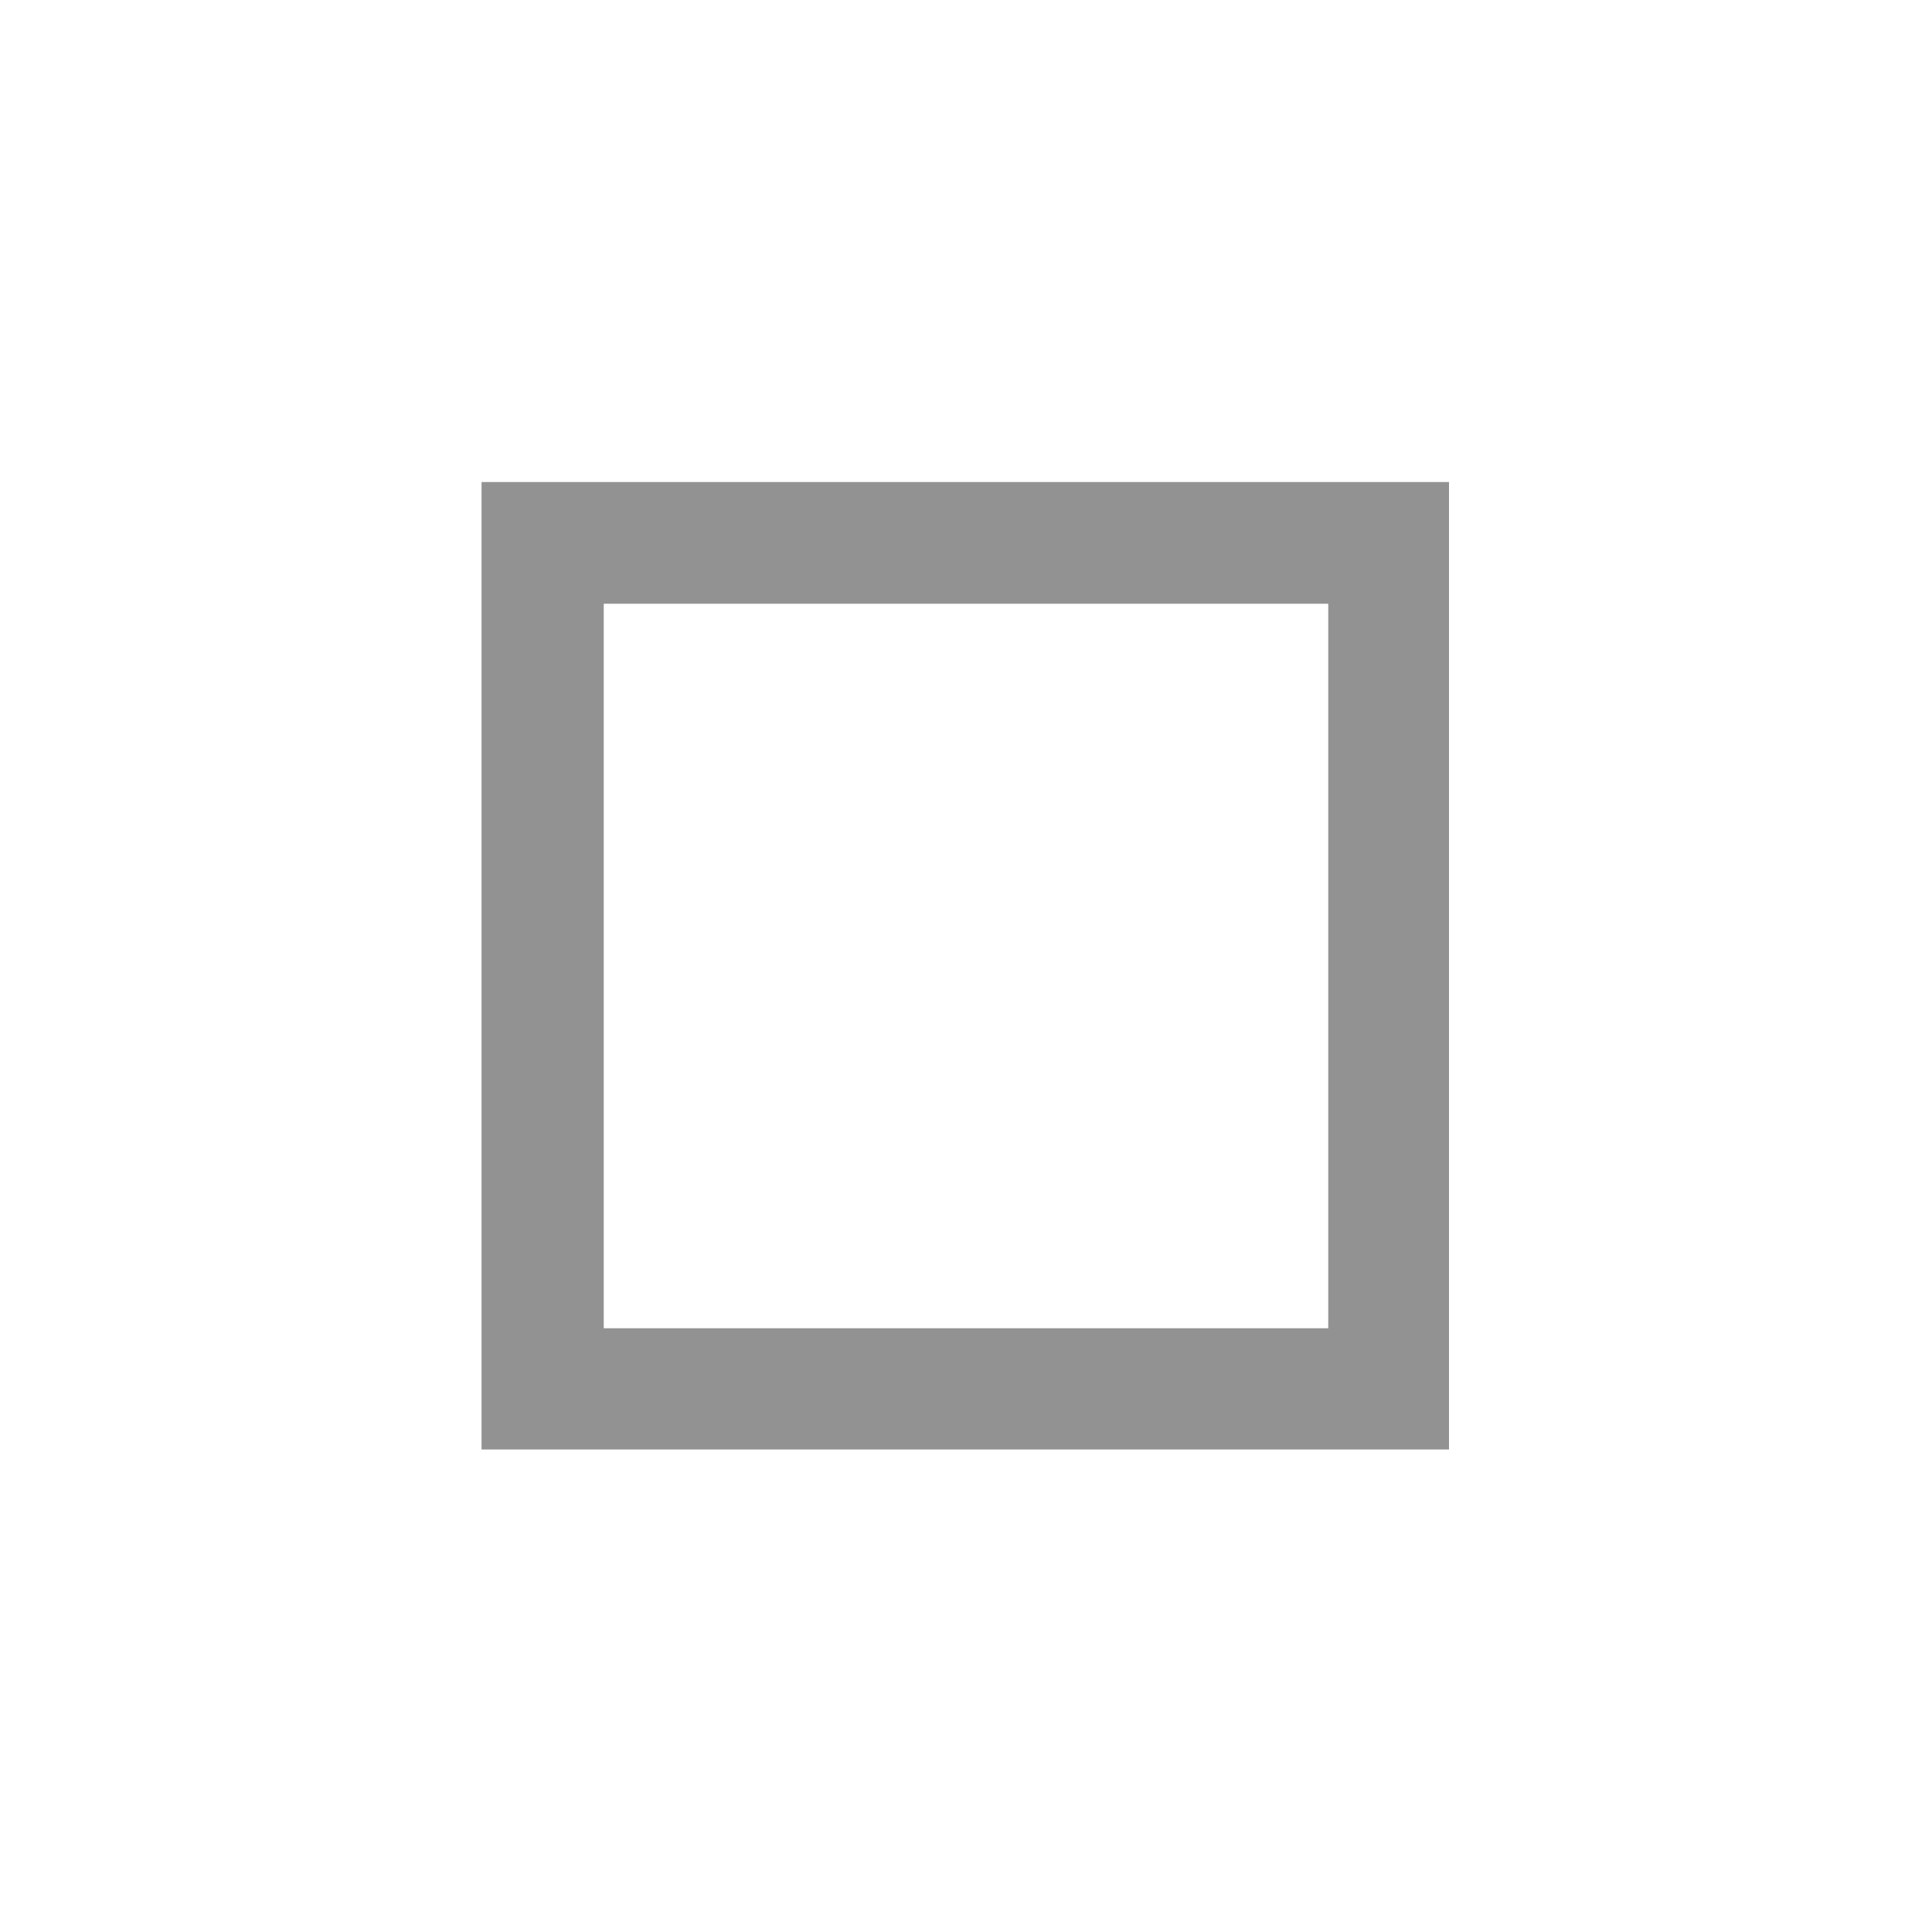
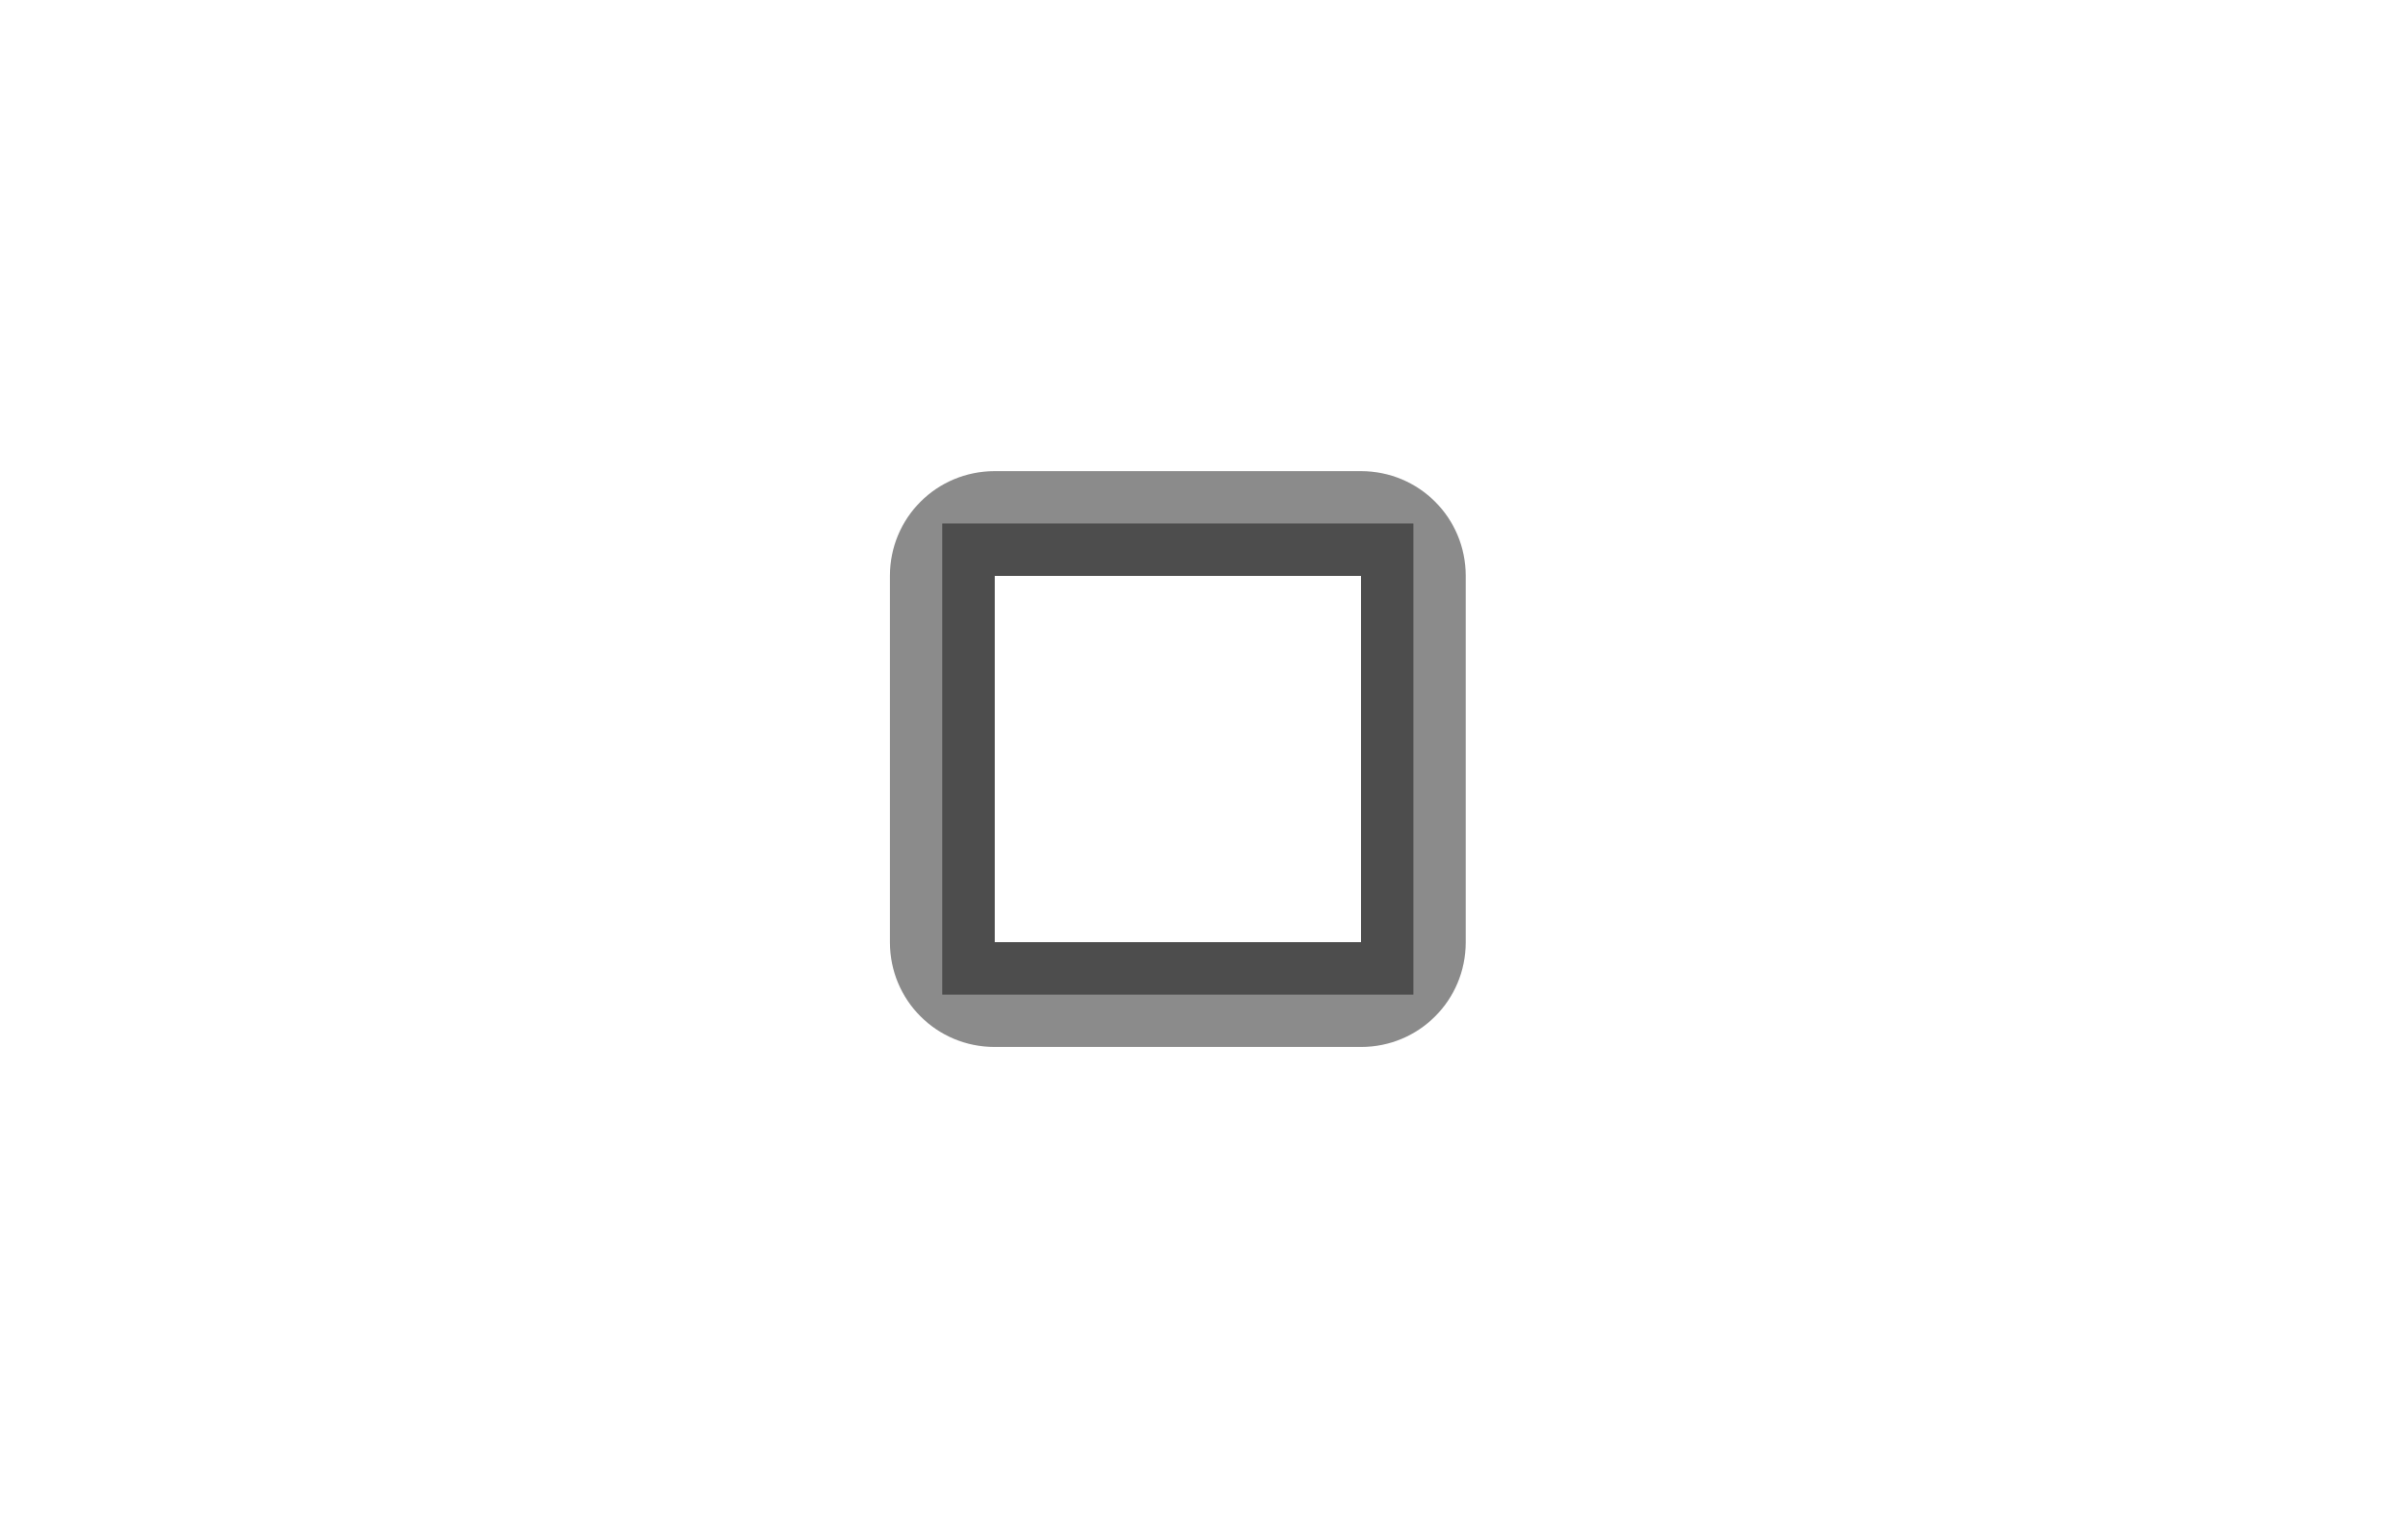
- <svg xmlns="http://www.w3.org/2000/svg" height="16px" viewBox="0 0 16 16" width="16px" version="1.1" id="svg4" xml:space="preserve">
-   <defs id="defs8">
+ <svg xmlns="http://www.w3.org/2000/svg" viewBox="0 0 46 29" version="1.1" id="svg5" width="46" height="29" xml:space="preserve">
+   <defs id="defs9">
    <style type="text/css" id="current-color-scheme-36">
      .ColorScheme-Text {
        color:#eff0f1;
      }
      .ColorScheme-NegativeText {
        color:#da4453;
      }
      </style>
    <style type="text/css" id="current-color-scheme-367">
      .ColorScheme-Text {
        color:#eff0f1;
      }
      .ColorScheme-NegativeText {
        color:#da4453;
      }
      </style>
    <style type="text/css" id="current-color-scheme-5">
      .ColorScheme-Text {
        color:#eff0f1;
      }
      .ColorScheme-NegativeText {
        color:#da4453;
      }
      </style>
    <style type="text/css" id="current-color-scheme-36-3">
      .ColorScheme-Text {
        color:#eff0f1;
      }
      .ColorScheme-NegativeText {
        color:#da4453;
      }
      </style>
    <style type="text/css" id="current-color-scheme-62">
      .ColorScheme-Text {
        color:#eff0f1;
      }
      .ColorScheme-NegativeText {
        color:#da4453;
      }
      </style>
    <style type="text/css" id="current-color-scheme-5-9">
      .ColorScheme-Text {
        color:#eff0f1;
      }
      .ColorScheme-NegativeText {
        color:#da4453;
      }
      </style>
    <style type="text/css" id="current-color-scheme-36-3-1">
      .ColorScheme-Text {
        color:#eff0f1;
      }
      .ColorScheme-NegativeText {
        color:#da4453;
      }
      </style>
+     <style type="text/css" id="current-color-scheme-3675">
+       .ColorScheme-Text {
+         color:#eff0f1;
+       }
+       .ColorScheme-NegativeText {
+         color:#da4453;
+       }
+       </style>
+     <style type="text/css" id="current-color-scheme-53-3">
+       .ColorScheme-Text {
+         color:#eff0f1;
+       }
+       .ColorScheme-NegativeText {
+         color:#da4453;
+       }
+       </style>
+     <style type="text/css" id="current-color-scheme-5-5">
+       .ColorScheme-Text {
+         color:#eff0f1;
+       }
+       .ColorScheme-NegativeText {
+         color:#da4453;
+       }
+       </style>
+     <style type="text/css" id="current-color-scheme-0">
+       .ColorScheme-Text {
+         color:#eff0f1;
+       }
+       .ColorScheme-NegativeText {
+         color:#da4453;
+       }
+       </style>
+     <style type="text/css" id="current-color-scheme-5-6">
+       .ColorScheme-Text {
+         color:#eff0f1;
+       }
+       .ColorScheme-NegativeText {
+         color:#da4453;
+       }
+       </style>
+     <style type="text/css" id="current-color-scheme-36-3-6">
+       .ColorScheme-Text {
+         color:#eff0f1;
+       }
+       .ColorScheme-NegativeText {
+         color:#da4453;
+       }
+       </style>
+     <style type="text/css" id="current-color-scheme-5356-2">
+       .ColorScheme-Text {
+         color:#eff0f1;
+       }
+       .ColorScheme-NegativeText {
+         color:#da4453;
+       }
+       </style>
+     <style type="text/css" id="current-color-scheme-5-2">
+       .ColorScheme-Text {
+         color:#eff0f1;
+       }
+       .ColorScheme-NegativeText {
+         color:#da4453;
+       }
+       </style>
+     <style type="text/css" id="current-color-scheme-36-3-91">
+       .ColorScheme-Text {
+         color:#eff0f1;
+       }
+       .ColorScheme-NegativeText {
+         color:#da4453;
+       }
+       </style>
+     <style type="text/css" id="current-color-scheme-35">
+       .ColorScheme-Text {
+         color:#eff0f1;
+       }
+       .ColorScheme-NegativeText {
+         color:#da4453;
+       }
+       </style>
+     <style type="text/css" id="current-color-scheme-5-6-2">
+       .ColorScheme-Text {
+         color:#eff0f1;
+       }
+       .ColorScheme-NegativeText {
+         color:#da4453;
+       }
+       </style>
+     <style type="text/css" id="current-color-scheme-36-3-2">
+       .ColorScheme-Text {
+         color:#eff0f1;
+       }
+       .ColorScheme-NegativeText {
+         color:#da4453;
+       }
+       </style>
+     <style type="text/css" id="current-color-scheme-535-9">
+       .ColorScheme-Text {
+         color:#eff0f1;
+       }
+       .ColorScheme-NegativeText {
+         color:#da4453;
+       }
+       </style>
+     <style type="text/css" id="current-color-scheme-53-7">
+       .ColorScheme-Text {
+         color:#eff0f1;
+       }
+       .ColorScheme-NegativeText {
+         color:#da4453;
+       }
+       </style>
+     <style type="text/css" id="current-color-scheme-5-62">
+       .ColorScheme-Text {
+         color:#eff0f1;
+       }
+       .ColorScheme-NegativeText {
+         color:#da4453;
+       }
+       </style>
+     <style type="text/css" id="current-color-scheme-36-3-9">
+       .ColorScheme-Text {
+         color:#eff0f1;
+       }
+       .ColorScheme-NegativeText {
+         color:#da4453;
+       }
+       </style>
  </defs>
-   <path d="m 3.988,3.992 v 8.012 H 12 V 3.992 Z M 5,5 h 6 v 6 H 5 Z" fill="#2e3436" id="path2" style="fill:#262626;fill-opacity:0.5" />
  <style type="text/css" id="current-color-scheme">
        .ColorScheme-Text {
            color:#eff0f1;
        }
    </style>
+   <style type="text/css" id="current-color-scheme-5356">
+         .ColorScheme-Text {
+             color:#eff0f1;
+         }
+     </style>
  <style type="text/css" id="current-color-scheme-535">
        .ColorScheme-Text {
            color:#eff0f1;
        }
    </style>
  <style type="text/css" id="current-color-scheme-53">
        .ColorScheme-Text {
            color:#eff0f1;
        }
    </style>
  <style type="text/css" id="current-color-scheme-3">
        .ColorScheme-Text {
            color:#eff0f1;
        }
    </style>
  <style type="text/css" id="current-color-scheme-3-5">
        .ColorScheme-Text {
            color:#eff0f1;
        }
    </style>
  <style type="text/css" id="current-color-scheme-3-3">
        .ColorScheme-Text {
            color:#eff0f1;
        }
    </style>
  <style type="text/css" id="current-color-scheme-36-35">
        .ColorScheme-Text {
            color:#eff0f1;
        }
    </style>
  <style type="text/css" id="current-color-scheme-6">
        .ColorScheme-Text {
            color:#eff0f1;
        }
    </style>
  <style type="text/css" id="current-color-scheme-3-7">
        .ColorScheme-Text {
            color:#eff0f1;
        }
    </style>
  <style type="text/css" id="current-color-scheme-3-2">
        .ColorScheme-Text {
            color:#eff0f1;
        }
    </style>
  <style type="text/css" id="current-color-scheme-3-3-7">
        .ColorScheme-Text {
            color:#eff0f1;
        }
    </style>
  <style type="text/css" id="current-color-scheme-36-0">
        .ColorScheme-Text {
            color:#eff0f1;
        }
    </style>
  <style type="text/css" id="current-color-scheme-6-9">
        .ColorScheme-Text {
            color:#eff0f1;
        }
    </style>
  <style type="text/css" id="current-color-scheme-3-7-3">
        .ColorScheme-Text {
            color:#eff0f1;
        }
    </style>
+   <style type="text/css" id="current-color-scheme-3-12">
+         .ColorScheme-Text {
+             color:#eff0f1;
+         }
+     </style>
+   <style type="text/css" id="current-color-scheme-3-5-7">
+         .ColorScheme-Text {
+             color:#eff0f1;
+         }
+     </style>
+   <style type="text/css" id="current-color-scheme-3-3-09">
+         .ColorScheme-Text {
+             color:#eff0f1;
+         }
+     </style>
+   <style type="text/css" id="current-color-scheme-36-360">
+         .ColorScheme-Text {
+             color:#eff0f1;
+         }
+     </style>
+   <style type="text/css" id="current-color-scheme-3-2-6">
+         .ColorScheme-Text {
+             color:#eff0f1;
+         }
+     </style>
+   <style type="text/css" id="current-color-scheme-3-3-6">
+         .ColorScheme-Text {
+             color:#eff0f1;
+         }
+     </style>
+   <style type="text/css" id="current-color-scheme-36-1">
+         .ColorScheme-Text {
+             color:#eff0f1;
+         }
+     </style>
+   <style type="text/css" id="current-color-scheme-6-2">
+         .ColorScheme-Text {
+             color:#eff0f1;
+         }
+     </style>
+   <style type="text/css" id="current-color-scheme-3-7-61">
+         .ColorScheme-Text {
+             color:#eff0f1;
+         }
+     </style>
+   <style type="text/css" id="current-color-scheme-3-0">
+         .ColorScheme-Text {
+             color:#eff0f1;
+         }
+     </style>
+   <style type="text/css" id="current-color-scheme-3-3-9">
+         .ColorScheme-Text {
+             color:#eff0f1;
+         }
+     </style>
+   <style type="text/css" id="current-color-scheme-36-36">
+         .ColorScheme-Text {
+             color:#eff0f1;
+         }
+     </style>
+   <style type="text/css" id="current-color-scheme-6-0">
+         .ColorScheme-Text {
+             color:#eff0f1;
+         }
+     </style>
+   <style type="text/css" id="current-color-scheme-3-7-6">
+         .ColorScheme-Text {
+             color:#eff0f1;
+         }
+     </style>
+   <style type="text/css" id="current-color-scheme-3-9">
+         .ColorScheme-Text {
+             color:#eff0f1;
+         }
+     </style>
+   <style type="text/css" id="current-color-scheme-3-3-1">
+         .ColorScheme-Text {
+             color:#eff0f1;
+         }
+     </style>
+   <style type="text/css" id="current-color-scheme-36-2">
+         .ColorScheme-Text {
+             color:#eff0f1;
+         }
+     </style>
+   <style type="text/css" id="current-color-scheme-6-7">
+         .ColorScheme-Text {
+             color:#eff0f1;
+         }
+     </style>
+   <style type="text/css" id="current-color-scheme-3-7-0">
+         .ColorScheme-Text {
+             color:#eff0f1;
+         }
+     </style>
+   <style type="text/css" id="current-color-scheme-3-1">
+         .ColorScheme-Text {
+             color:#eff0f1;
+         }
+     </style>
+   <style type="text/css" id="current-color-scheme-36-27">
+         .ColorScheme-Text {
+             color:#eff0f1;
+         }
+     </style>
+   <style type="text/css" id="current-color-scheme-3-5-2">
+         .ColorScheme-Text {
+             color:#eff0f1;
+         }
+     </style>
+   <style type="text/css" id="current-color-scheme-3-3-0">
+         .ColorScheme-Text {
+             color:#eff0f1;
+         }
+     </style>
+   <style type="text/css" id="current-color-scheme-36-6">
+         .ColorScheme-Text {
+             color:#eff0f1;
+         }
+     </style>
+   <style type="text/css" id="current-color-scheme-6-9-8">
+         .ColorScheme-Text {
+             color:#eff0f1;
+         }
+     </style>
+   <style type="text/css" id="current-color-scheme-3-7-3-7">
+         .ColorScheme-Text {
+             color:#eff0f1;
+         }
+     </style>
+   <g id="g7" transform="translate(-16)" />
+   <g id="g9" transform="translate(-13,-1)">
+     <path id="path3" style="fill:#4d4d4d;fill-opacity:0.65;stroke-width:0.794;stroke-linecap:round;stroke-linejoin:round;paint-order:stroke fill markers" d="m 32,10 c -1.108,0 -2,0.892 -2,2 v 7 c 0,1.108 0.892,2 2,2 h 7 c 1.108,0 2,-0.892 2,-2 v -7 c 0,-1.108 -0.892,-2 -2,-2 z m 0,2 h 7 v 7 h -7 z" />
+     <path id="rect2" style="fill:#4d4d4d;fill-opacity:1;stroke-width:0.794;stroke-linecap:round;stroke-linejoin:round;paint-order:stroke fill markers" d="m 31,11 v 9 h 9 v -9 z m 1,1 h 7 v 7 h -7 z" />
+   </g>
</svg>
